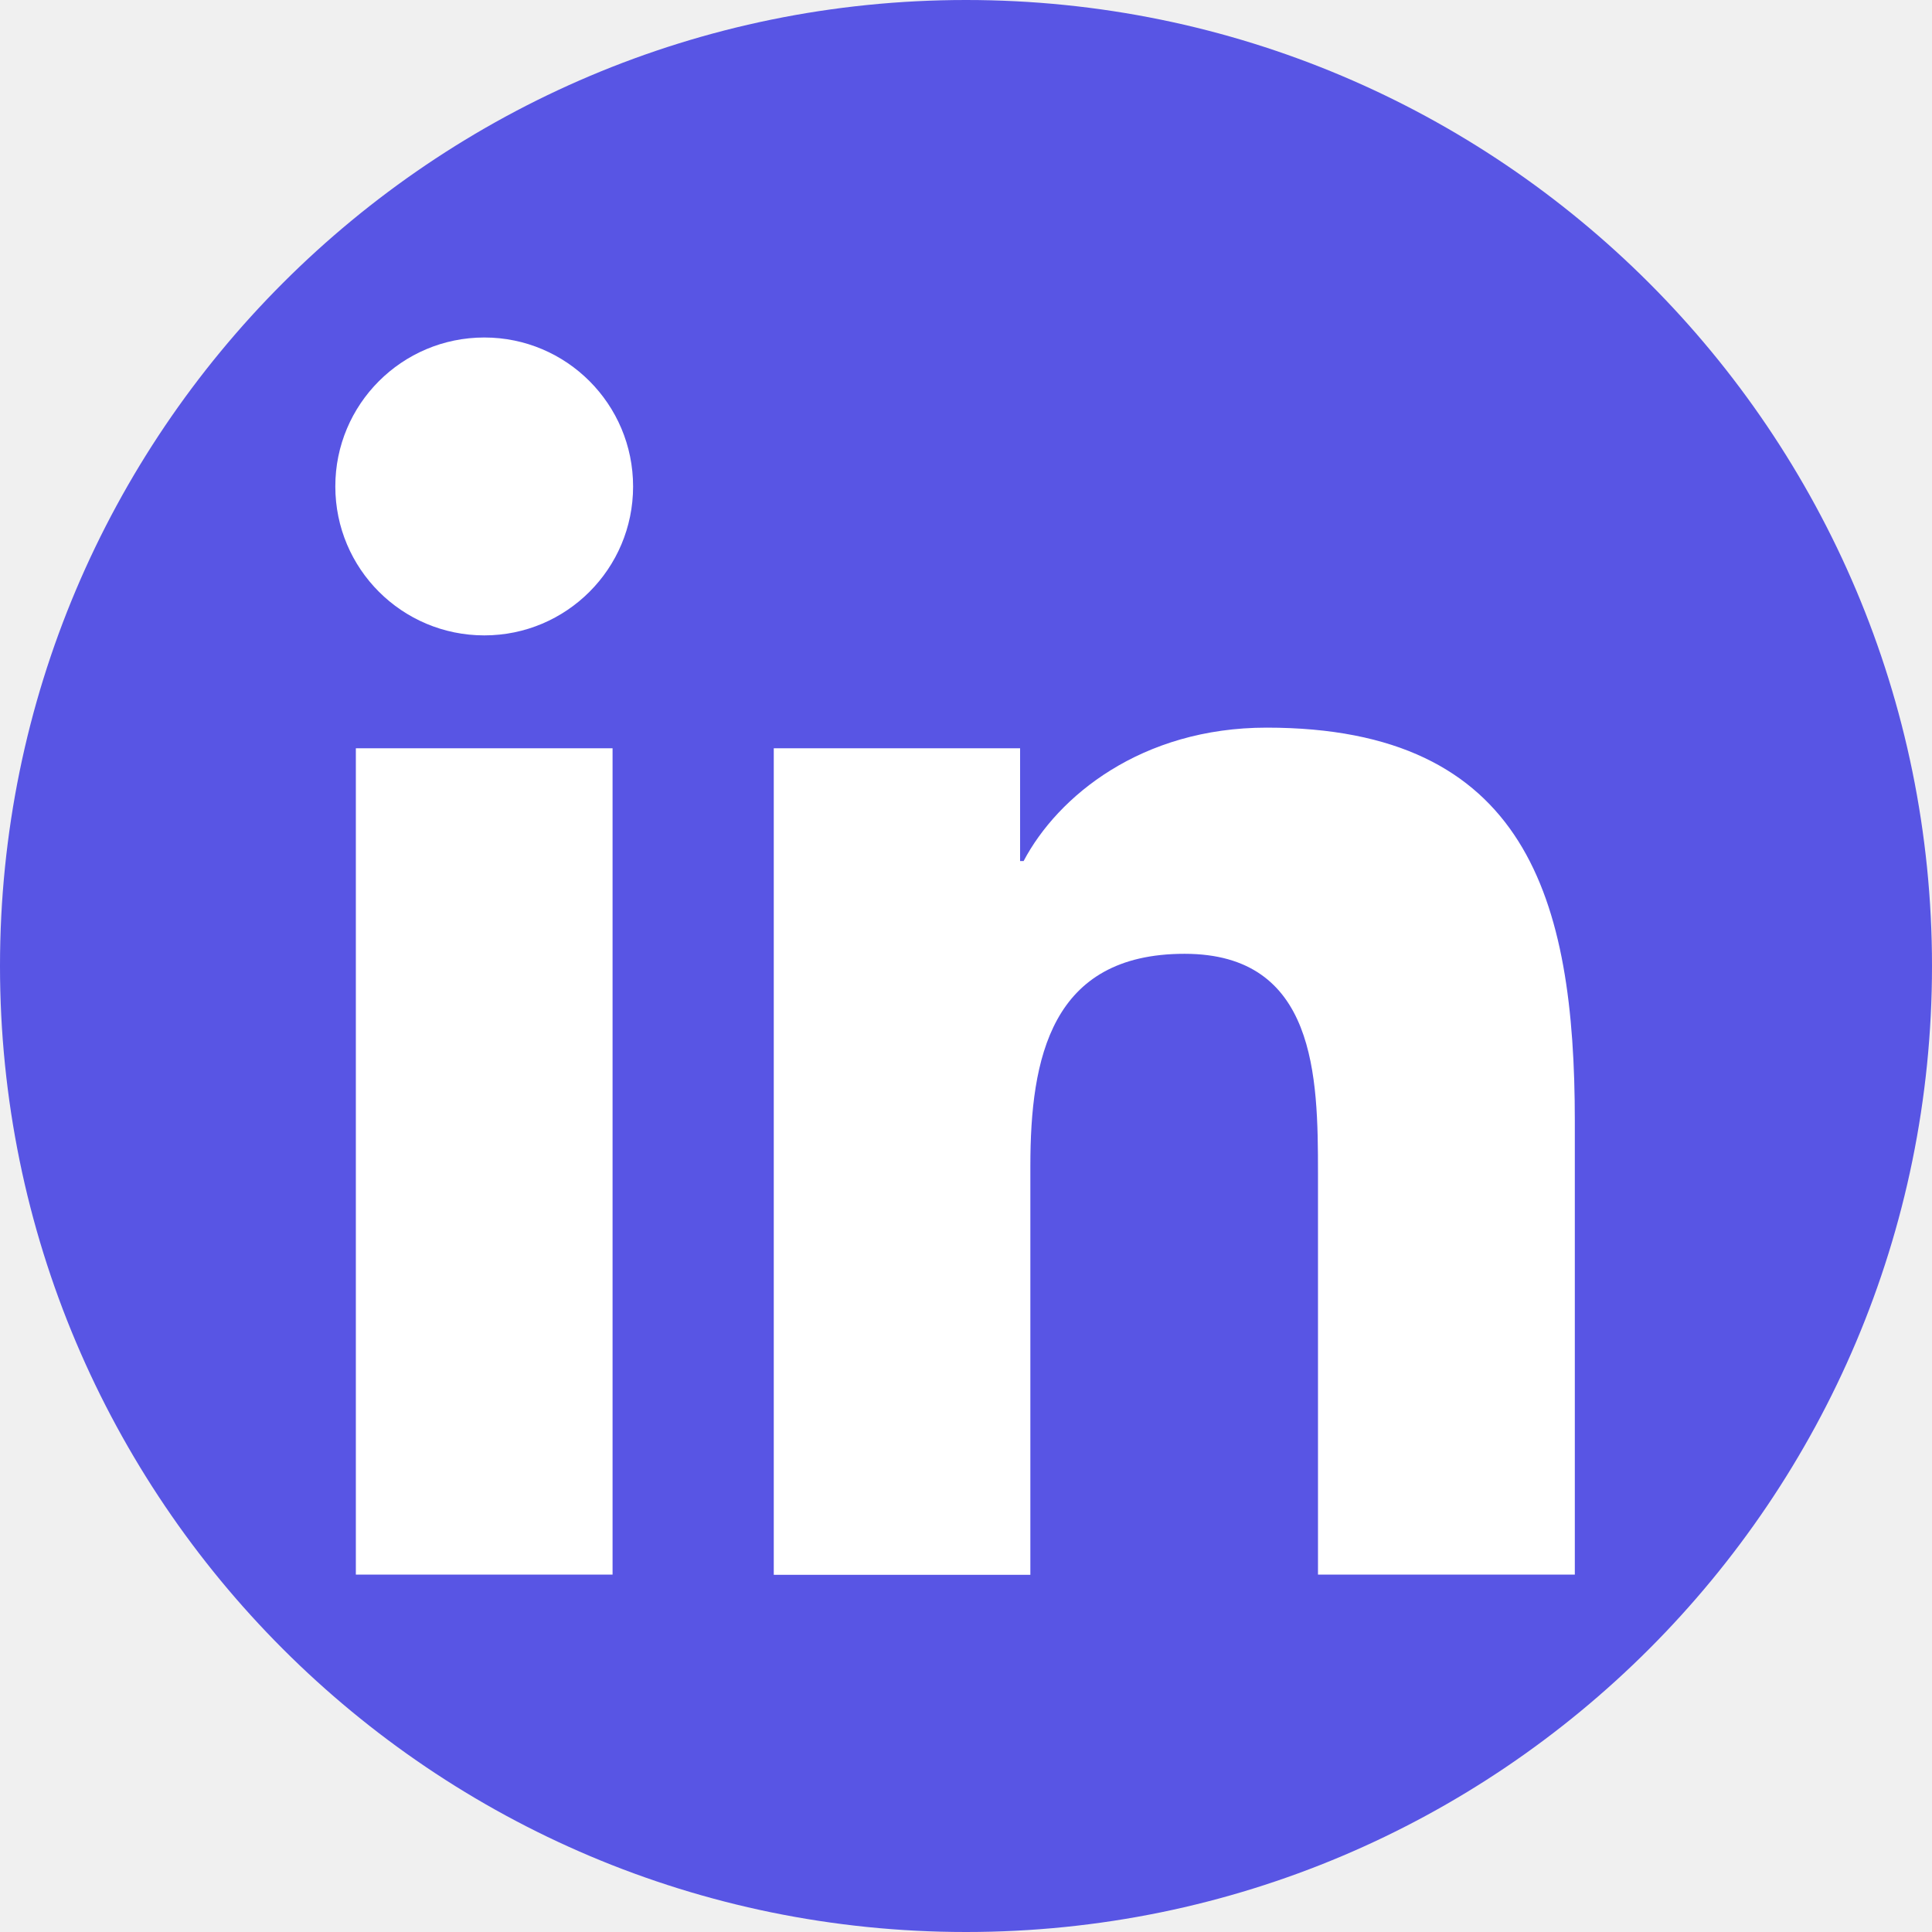
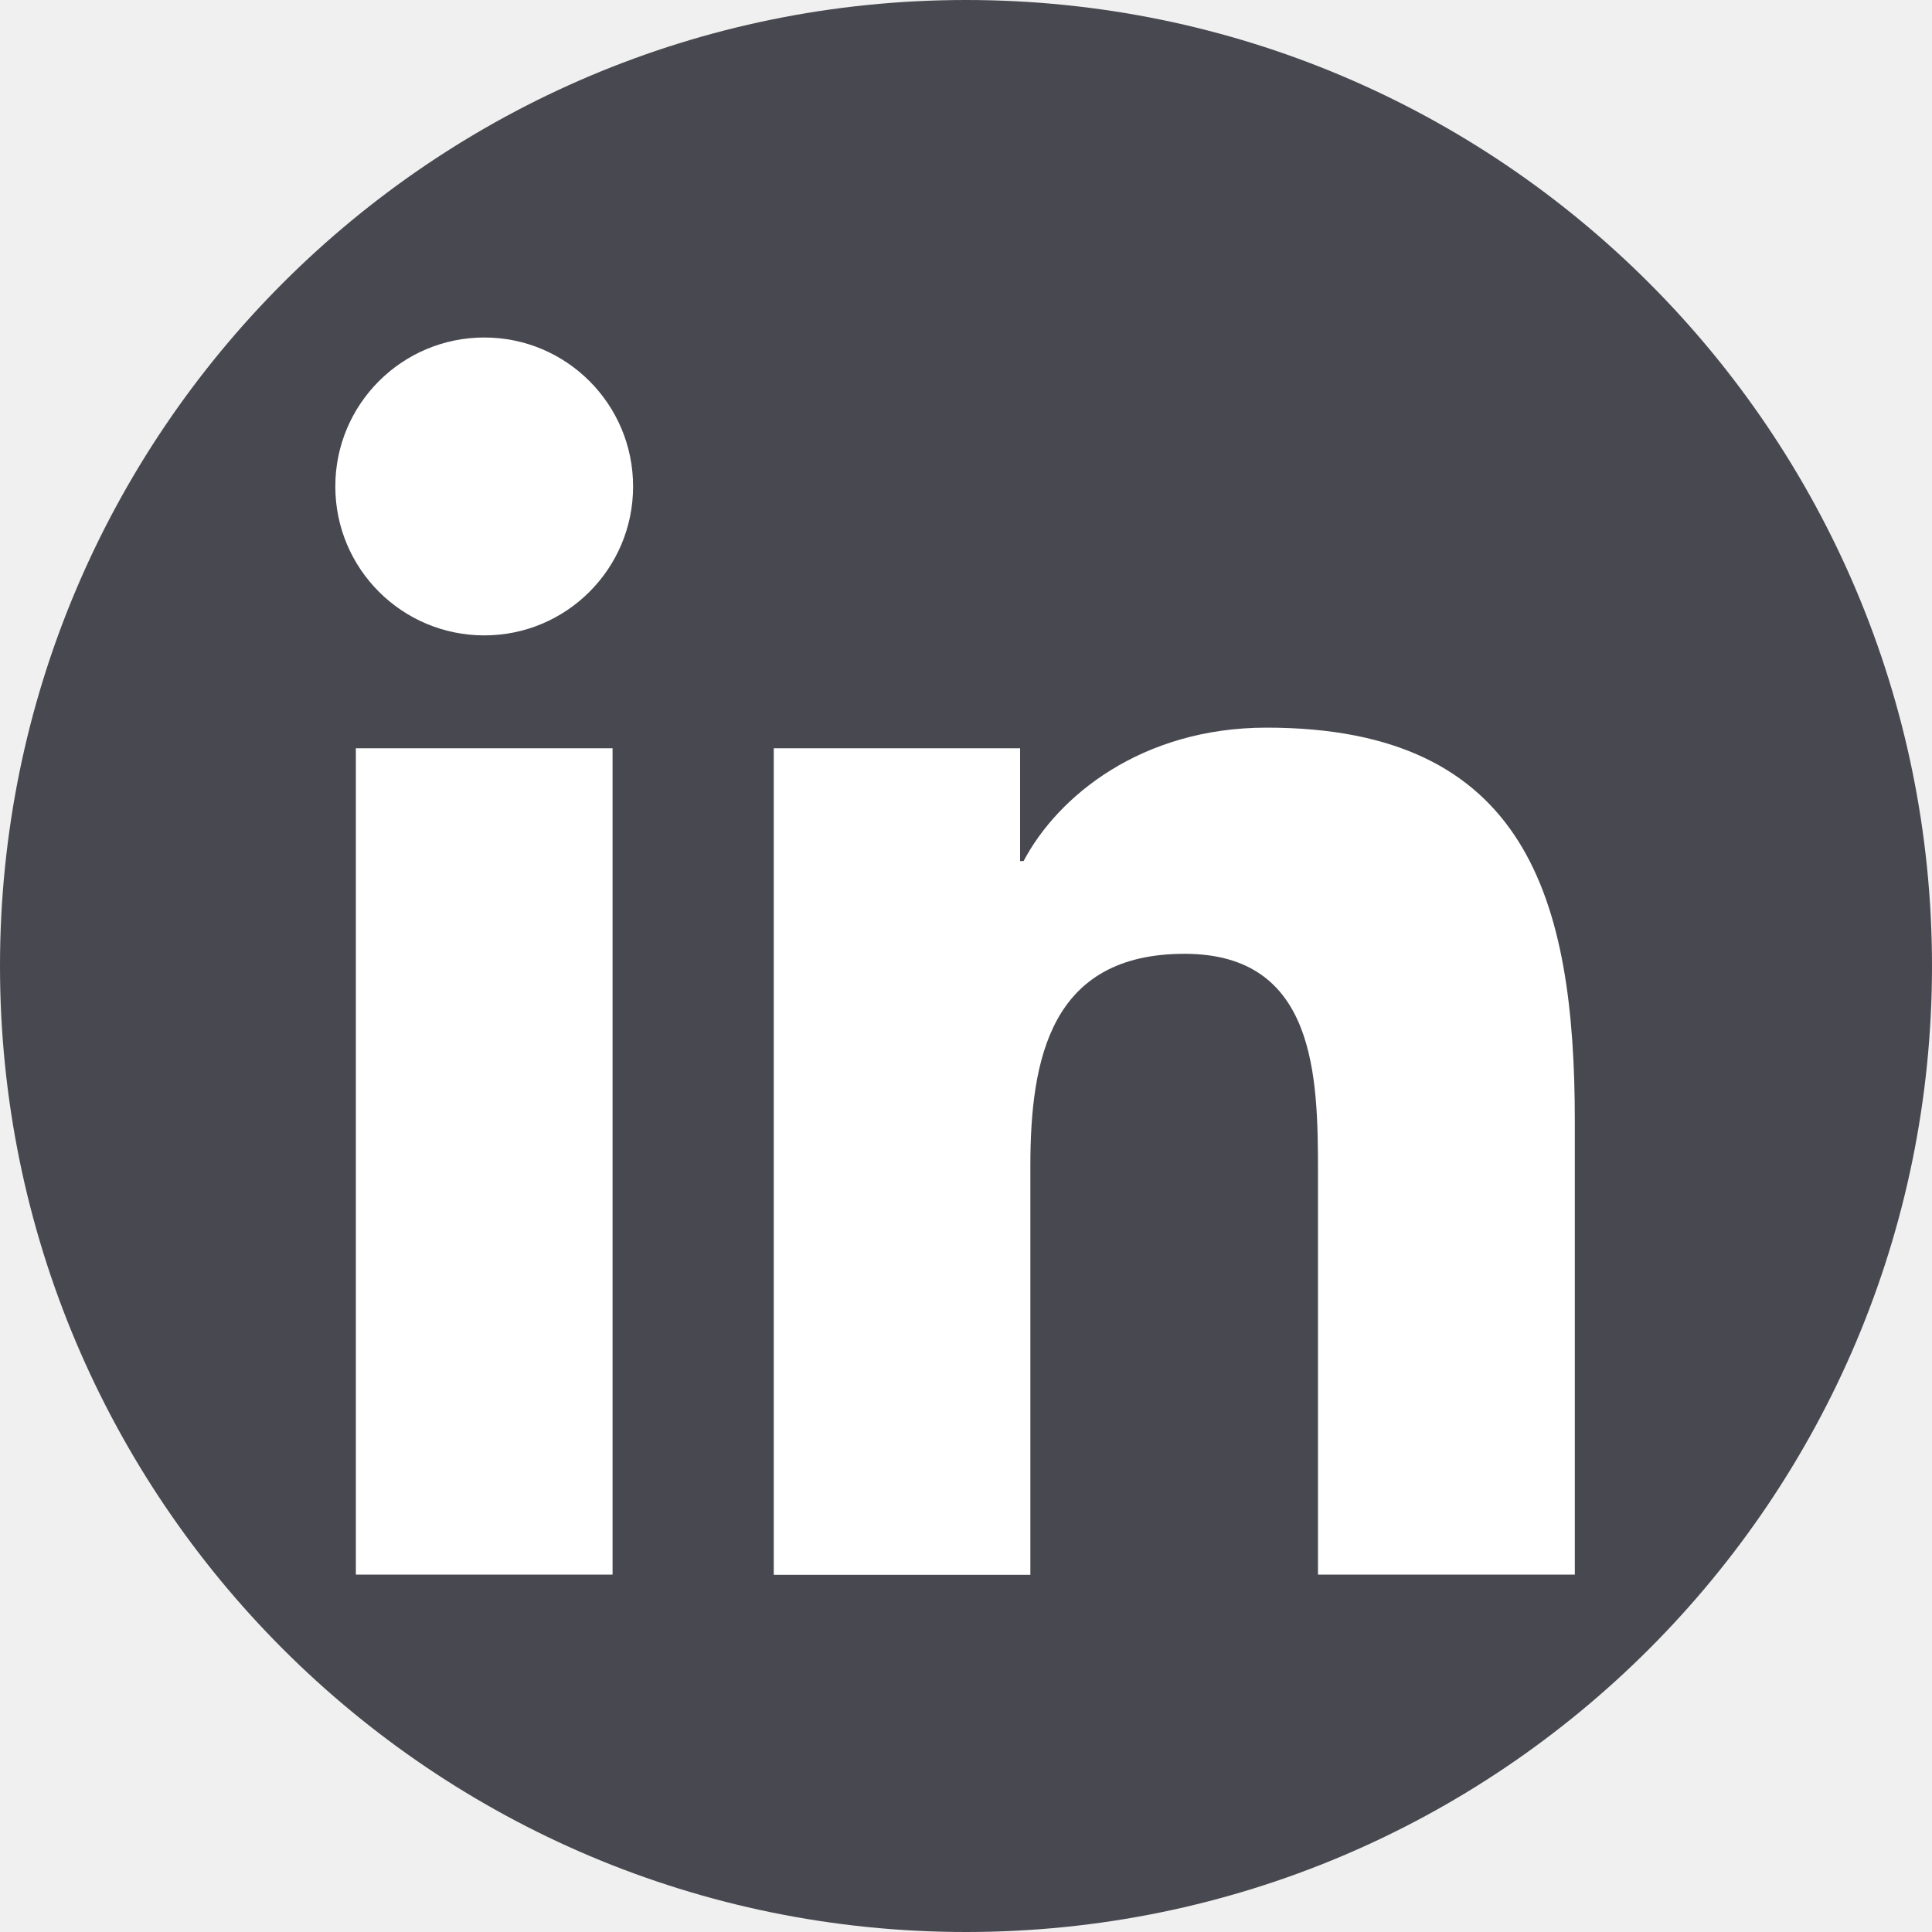
<svg xmlns="http://www.w3.org/2000/svg" width="16" height="16" viewBox="0 0 16 16" fill="none">
-   <path d="M8 16C3.582 16 0 12.418 0 8C0 3.582 3.582 0 8 0C12.418 0 16 3.582 16 8C16 12.418 12.418 16 8 16Z" fill="#5855E4" />
+   <path d="M8 16C3.582 16 0 12.418 0 8C0 3.582 3.582 0 8 0C12.418 0 16 3.582 16 8C16 12.418 12.418 16 8 16Z" fill="#484850" />
  <path fill-rule="evenodd" clip-rule="evenodd" d="M5.243 4.029C5.243 3.347 4.691 2.795 4.011 2.795C3.328 2.795 2.776 3.349 2.777 4.029C2.777 4.71 3.329 5.262 4.011 5.262C4.691 5.262 5.243 4.71 5.243 4.029ZM5.073 6.197H2.947V13.04H5.073V6.197Z" fill="white" />
  <path d="M6.408 6.197H8.448V7.131H8.477C8.76 6.594 9.453 6.026 10.49 6.026C12.643 6.026 13.042 7.443 13.042 9.285V13.04H10.915V9.714C10.915 8.918 10.901 7.899 9.81 7.899C8.703 7.899 8.533 8.763 8.533 9.656V13.042H6.408V6.197Z" fill="white" />
</svg>
